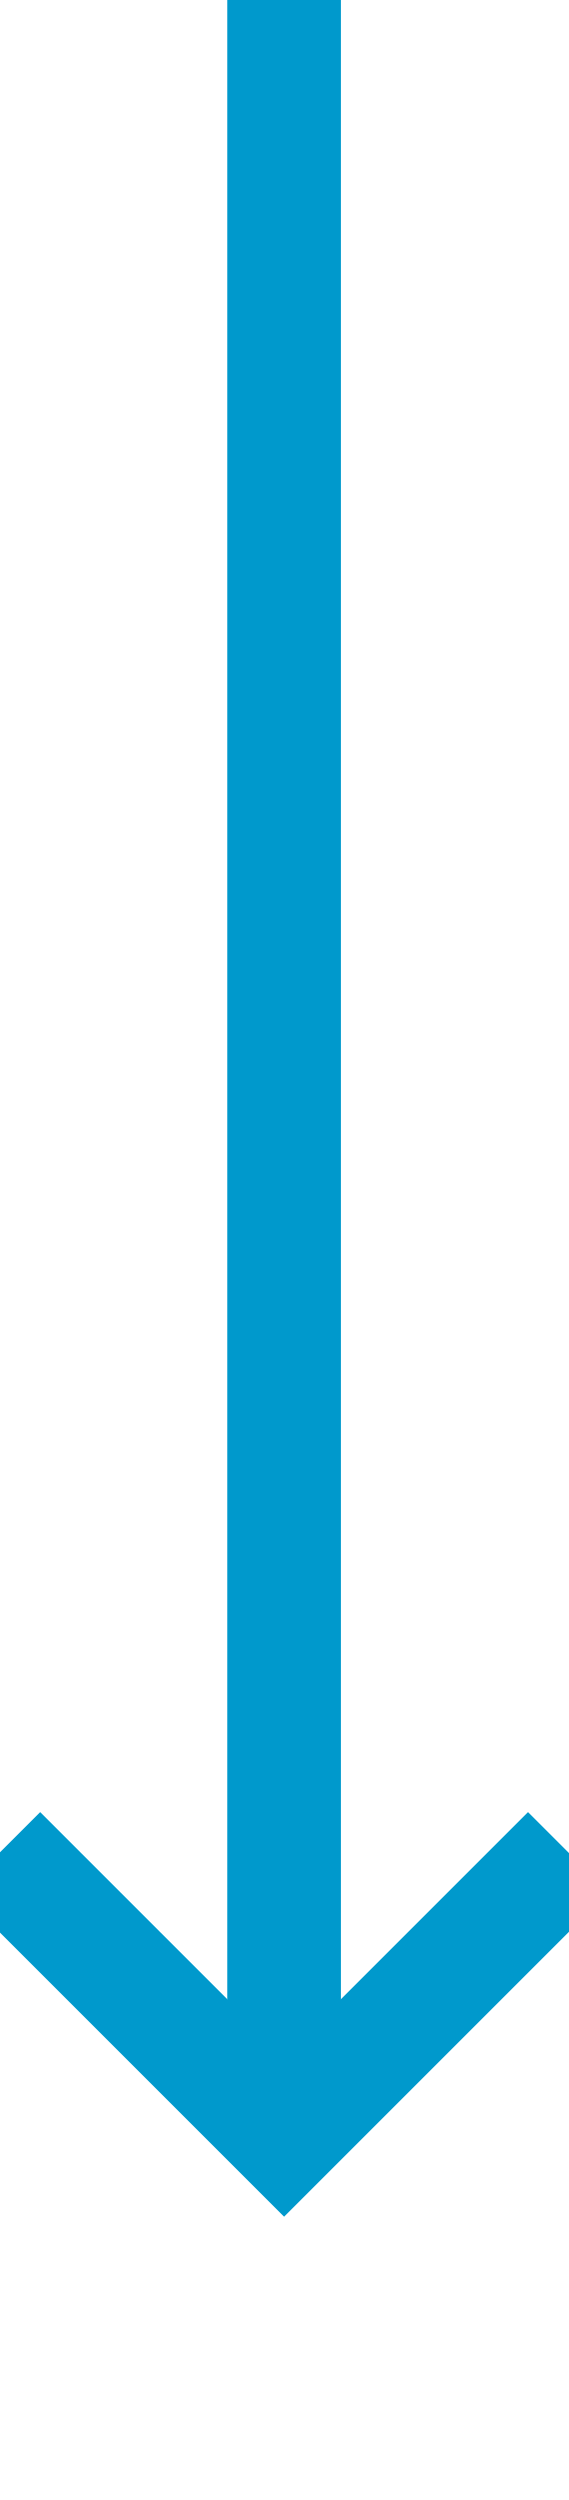
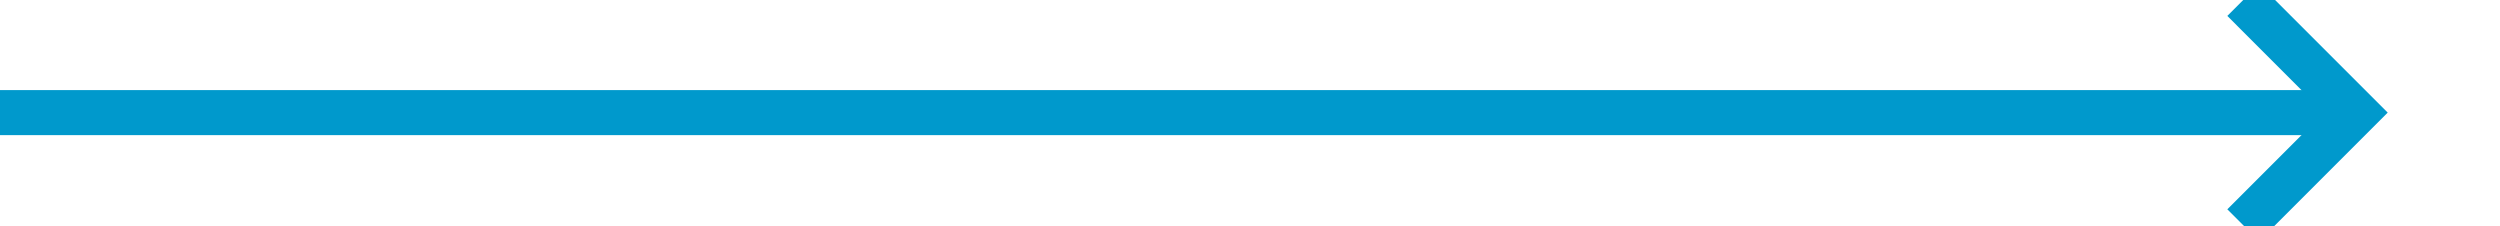
- <svg xmlns="http://www.w3.org/2000/svg" version="1.1" width="10px" height="44px" preserveAspectRatio="xMidYMin meet" viewBox="492 591  8 44">
-   <path d="M 496 591  L 496 628  " stroke-width="2" stroke="#0099cc" fill="none" />
-   <path d="M 500.293 622.893  L 496 627.186  L 491.707 622.893  L 490.293 624.307  L 495.293 629.307  L 496 630.014  L 496.707 629.307  L 501.707 624.307  L 500.293 622.893  Z " fill-rule="nonzero" fill="#0099cc" stroke="none" />
+ <svg xmlns="http://www.w3.org/2000/svg" version="1.1" width="111px" height="10px" preserveAspectRatio="xMinYMid meet" viewBox="343 286  111 8">
+   <path d="M 343 290  L 447 290  " stroke-width="2" stroke="#0099cc" fill="none" />
+   <path d="M 441.893 285.707  L 446.186 290  L 441.893 294.293  L 443.307 295.707  L 448.307 290.707  L 449.014 290  L 448.307 289.293  L 443.307 284.293  L 441.893 285.707  Z " fill-rule="nonzero" fill="#0099cc" stroke="none" />
</svg>
